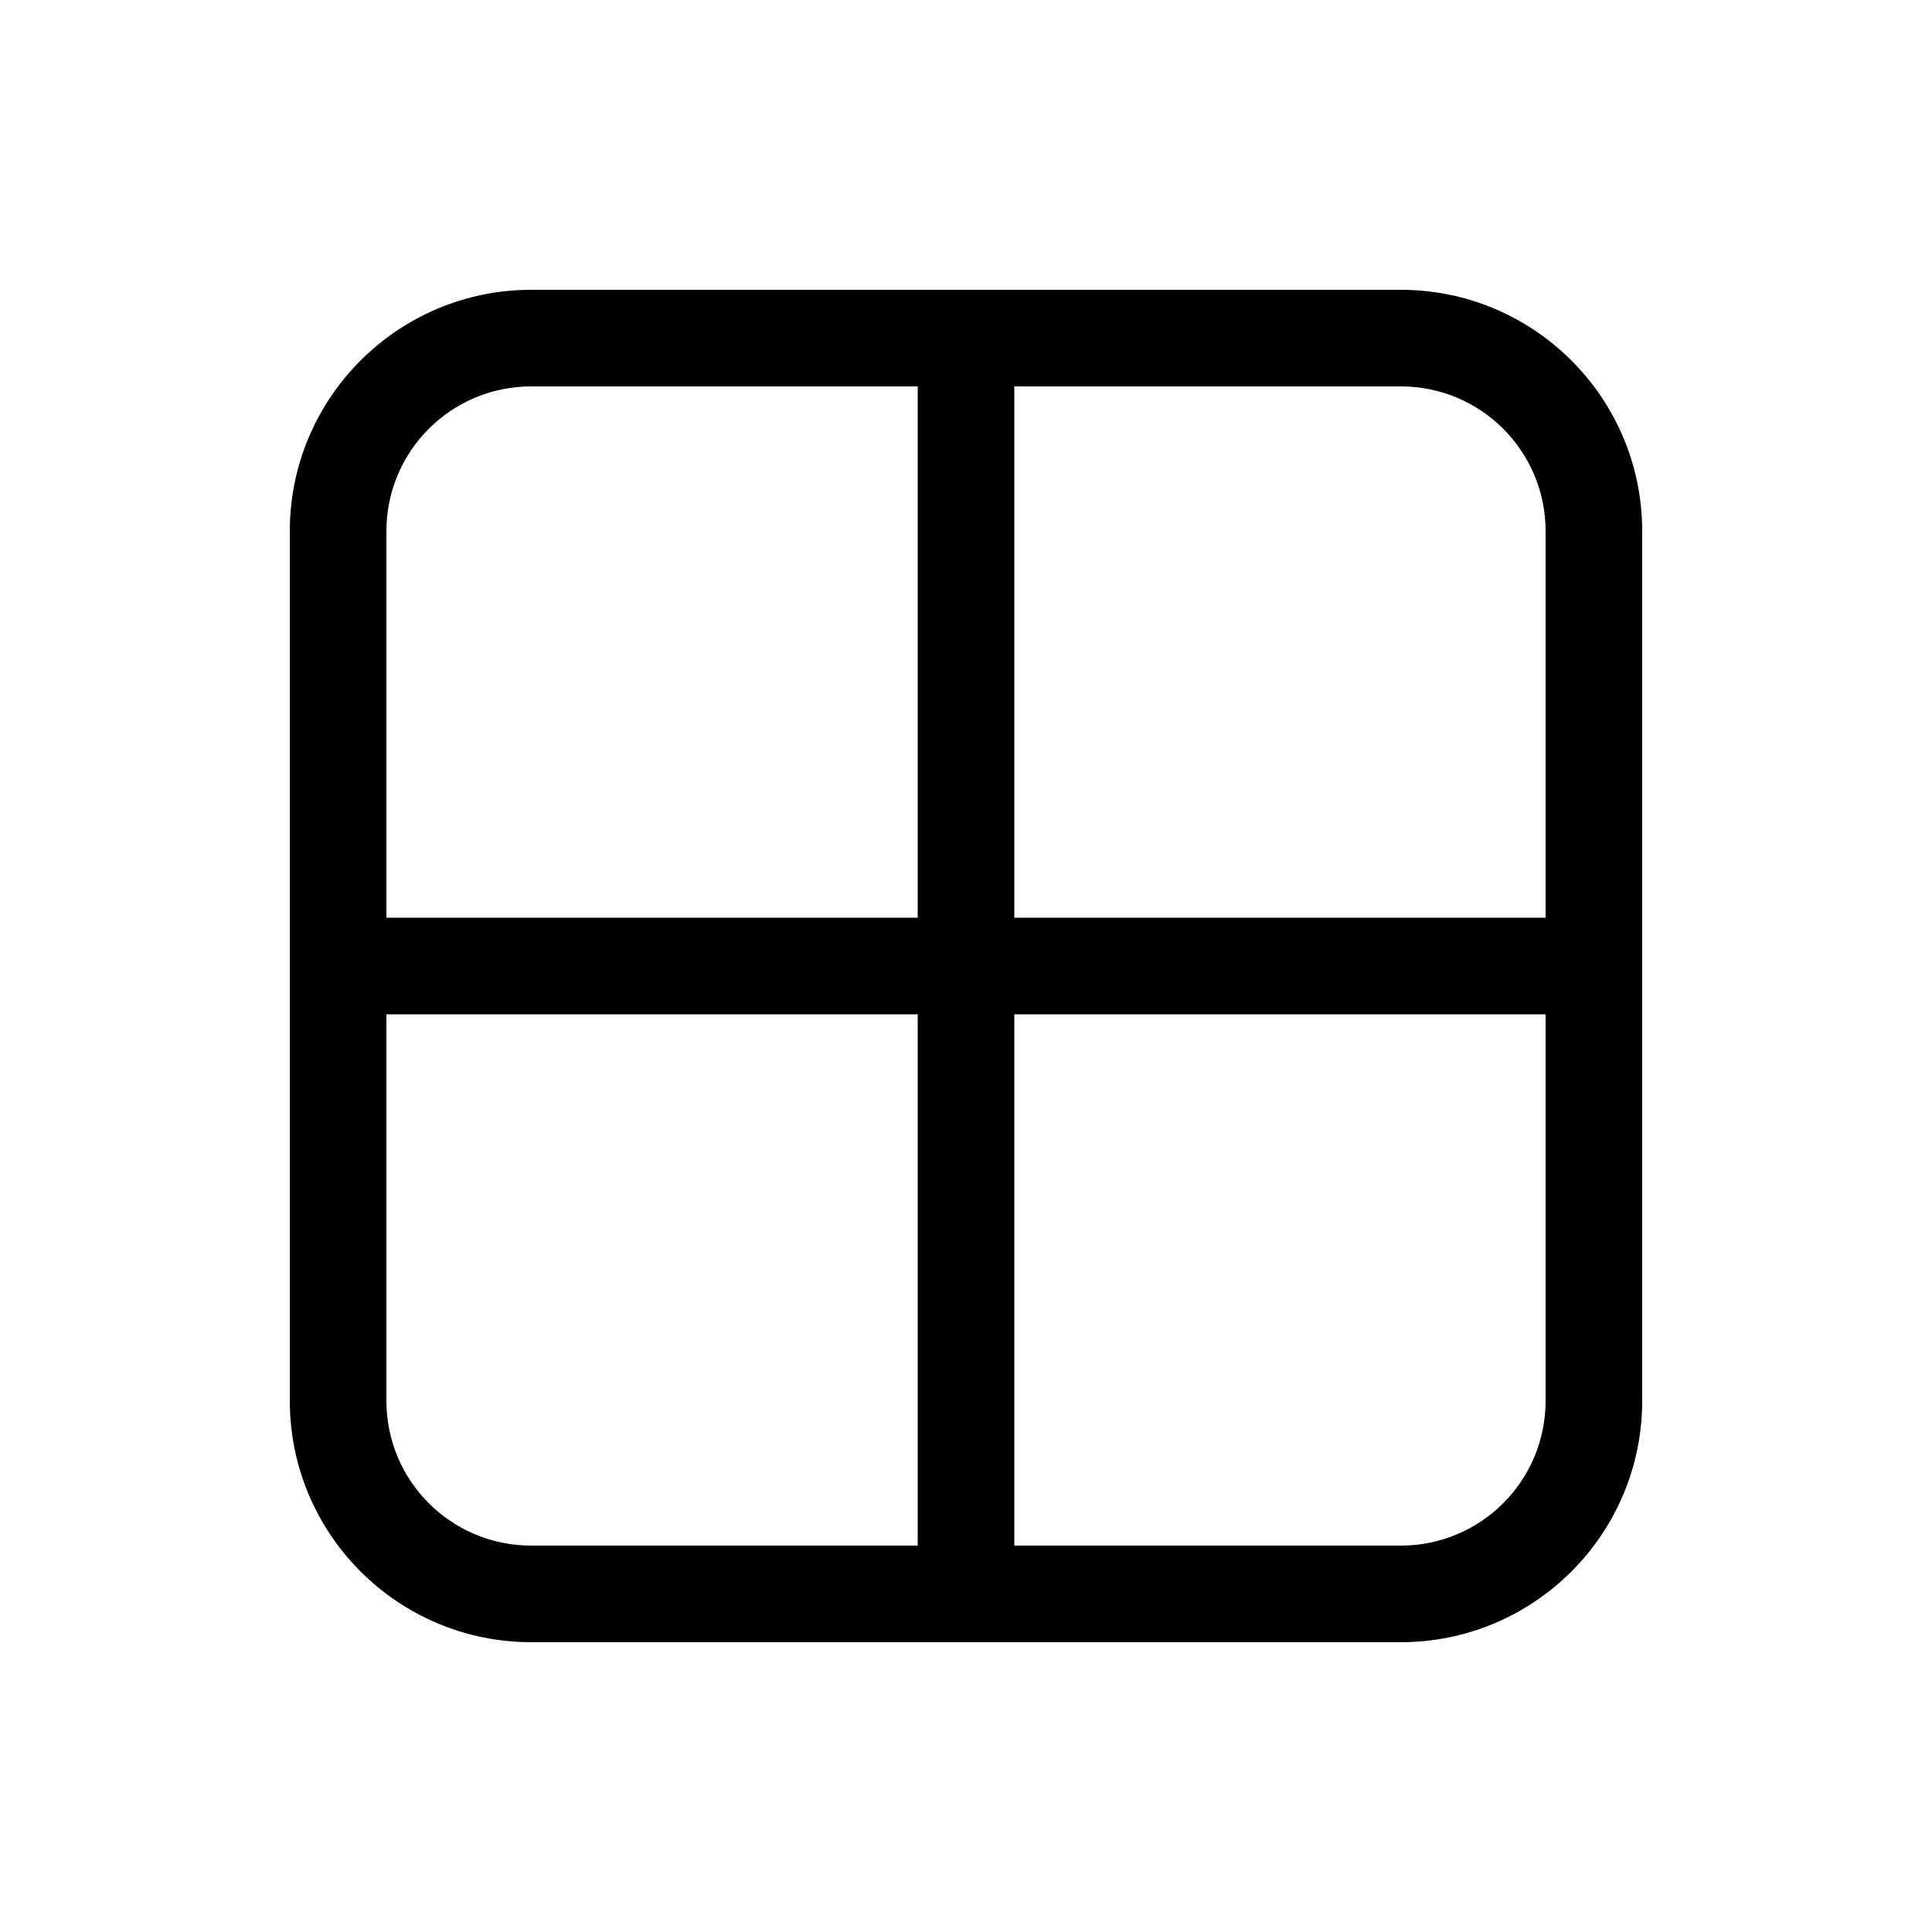
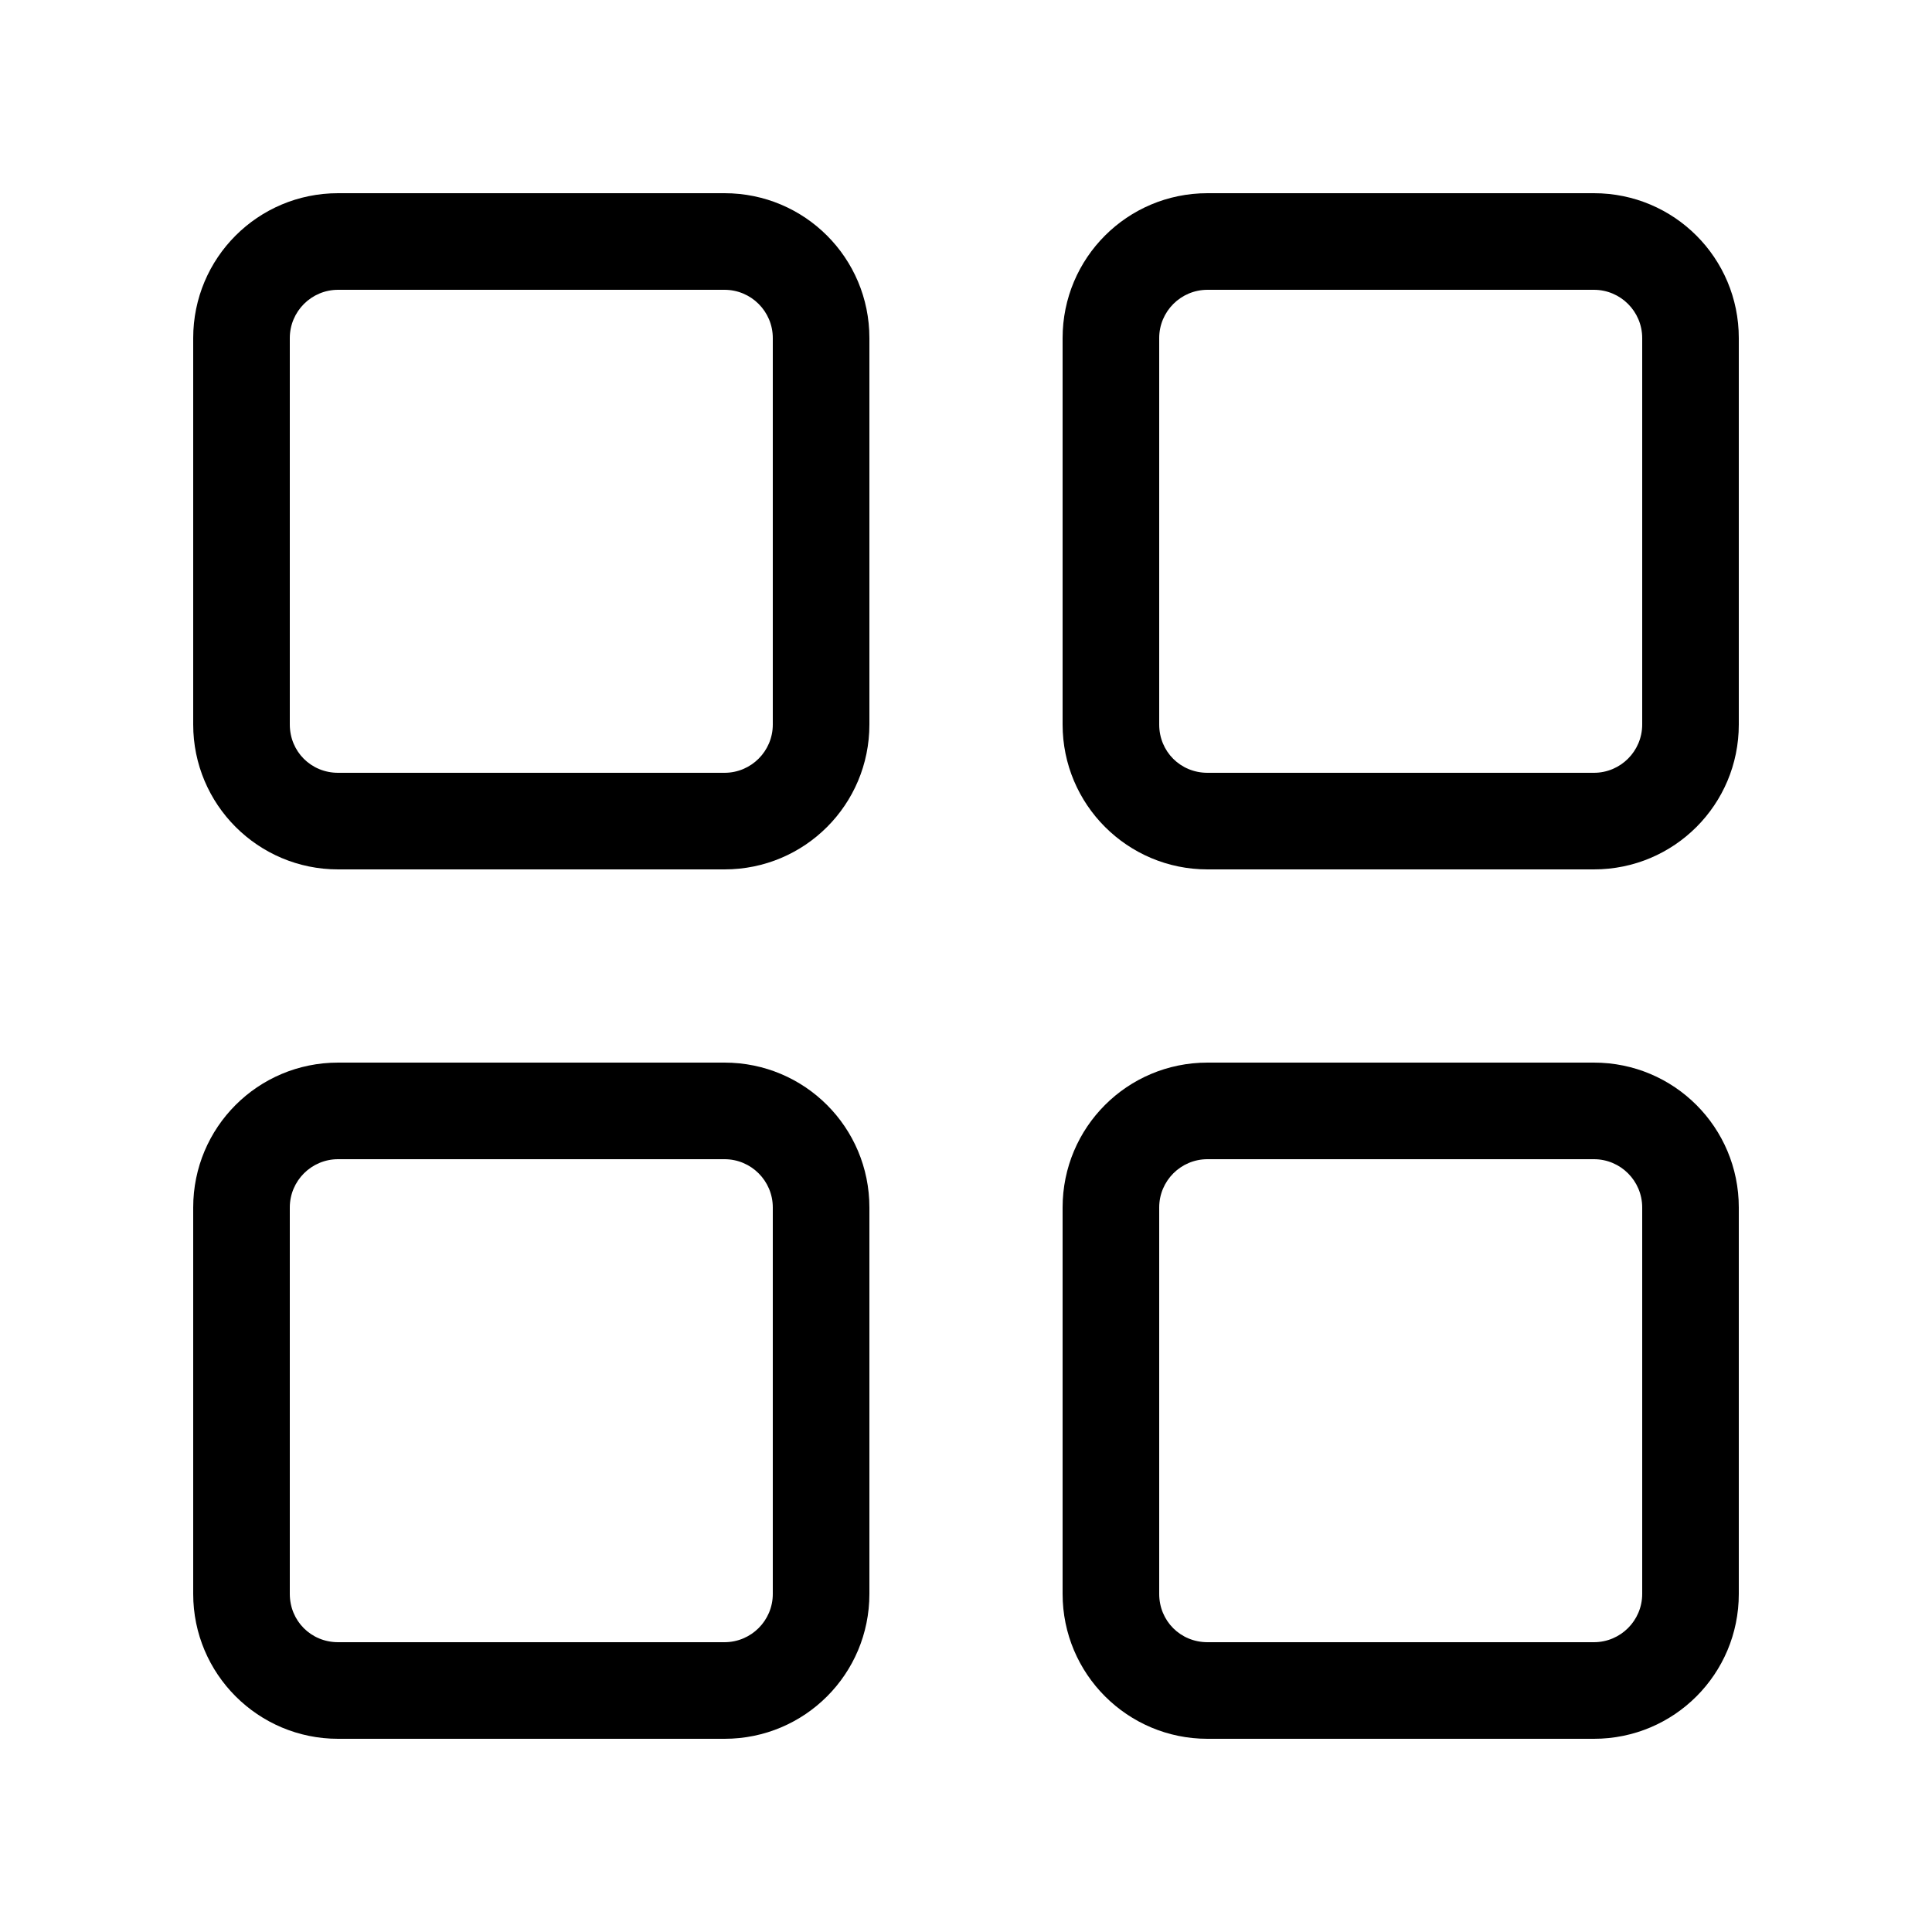
<svg xmlns="http://www.w3.org/2000/svg" width="20" height="20" viewBox="0 0 20 20">
-   <path d="M3 5.5A2.5 2.5 0 0 1 5.5 3h9A2.5 2.5 0 0 1 17 5.5v9a2.5 2.5 0 0 1-2.5 2.5h-9A2.5 2.5 0 0 1 3 14.5zm1 5v4c0 .83.67 1.5 1.5 1.5h4v-5.5zm5.5-1V4h-4C4.67 4 4 4.67 4 5.5v4zm1 1V16h4c.83 0 1.5-.67 1.5-1.5v-4zm5.5-1v-4c0-.83-.67-1.5-1.5-1.5h-4v5.5z" />
+   <path d="M7.5 11c.83 0 1.5.67 1.5 1.5v4c0 .83-.67 1.5-1.5 1.5h-4A1.5 1.5 0 0 1 2 16.5v-4c0-.83.67-1.5 1.5-1.5zm9 0c.83 0 1.5.67 1.5 1.5v4c0 .83-.67 1.5-1.5 1.5h-4a1.5 1.5 0 0 1-1.5-1.5v-4c0-.83.67-1.5 1.5-1.5zm-9 1h-4a.5.5 0 0 0-.5.5v4c0 .28.22.5.5.5h4a.5.5 0 0 0 .5-.5v-4a.5.5 0 0 0-.5-.5m9 0h-4a.5.5 0 0 0-.5.5v4c0 .28.22.5.5.5h4a.5.5 0 0 0 .5-.5v-4a.5.5 0 0 0-.5-.5m-9-10C8.33 2 9 2.67 9 3.5v4C9 8.33 8.33 9 7.5 9h-4A1.5 1.5 0 0 1 2 7.5v-4C2 2.67 2.67 2 3.5 2zm9 0c.83 0 1.5.67 1.5 1.5v4c0 .83-.67 1.5-1.5 1.5h-4A1.5 1.5 0 0 1 11 7.5v-4c0-.83.67-1.5 1.5-1.5zm-9 1h-4a.5.5 0 0 0-.5.5v4c0 .28.22.5.5.5h4a.5.5 0 0 0 .5-.5v-4a.5.5 0 0 0-.5-.5m9 0h-4a.5.5 0 0 0-.5.5v4c0 .28.22.5.5.5h4a.5.5 0 0 0 .5-.5v-4a.5.5 0 0 0-.5-.5" />
</svg>
